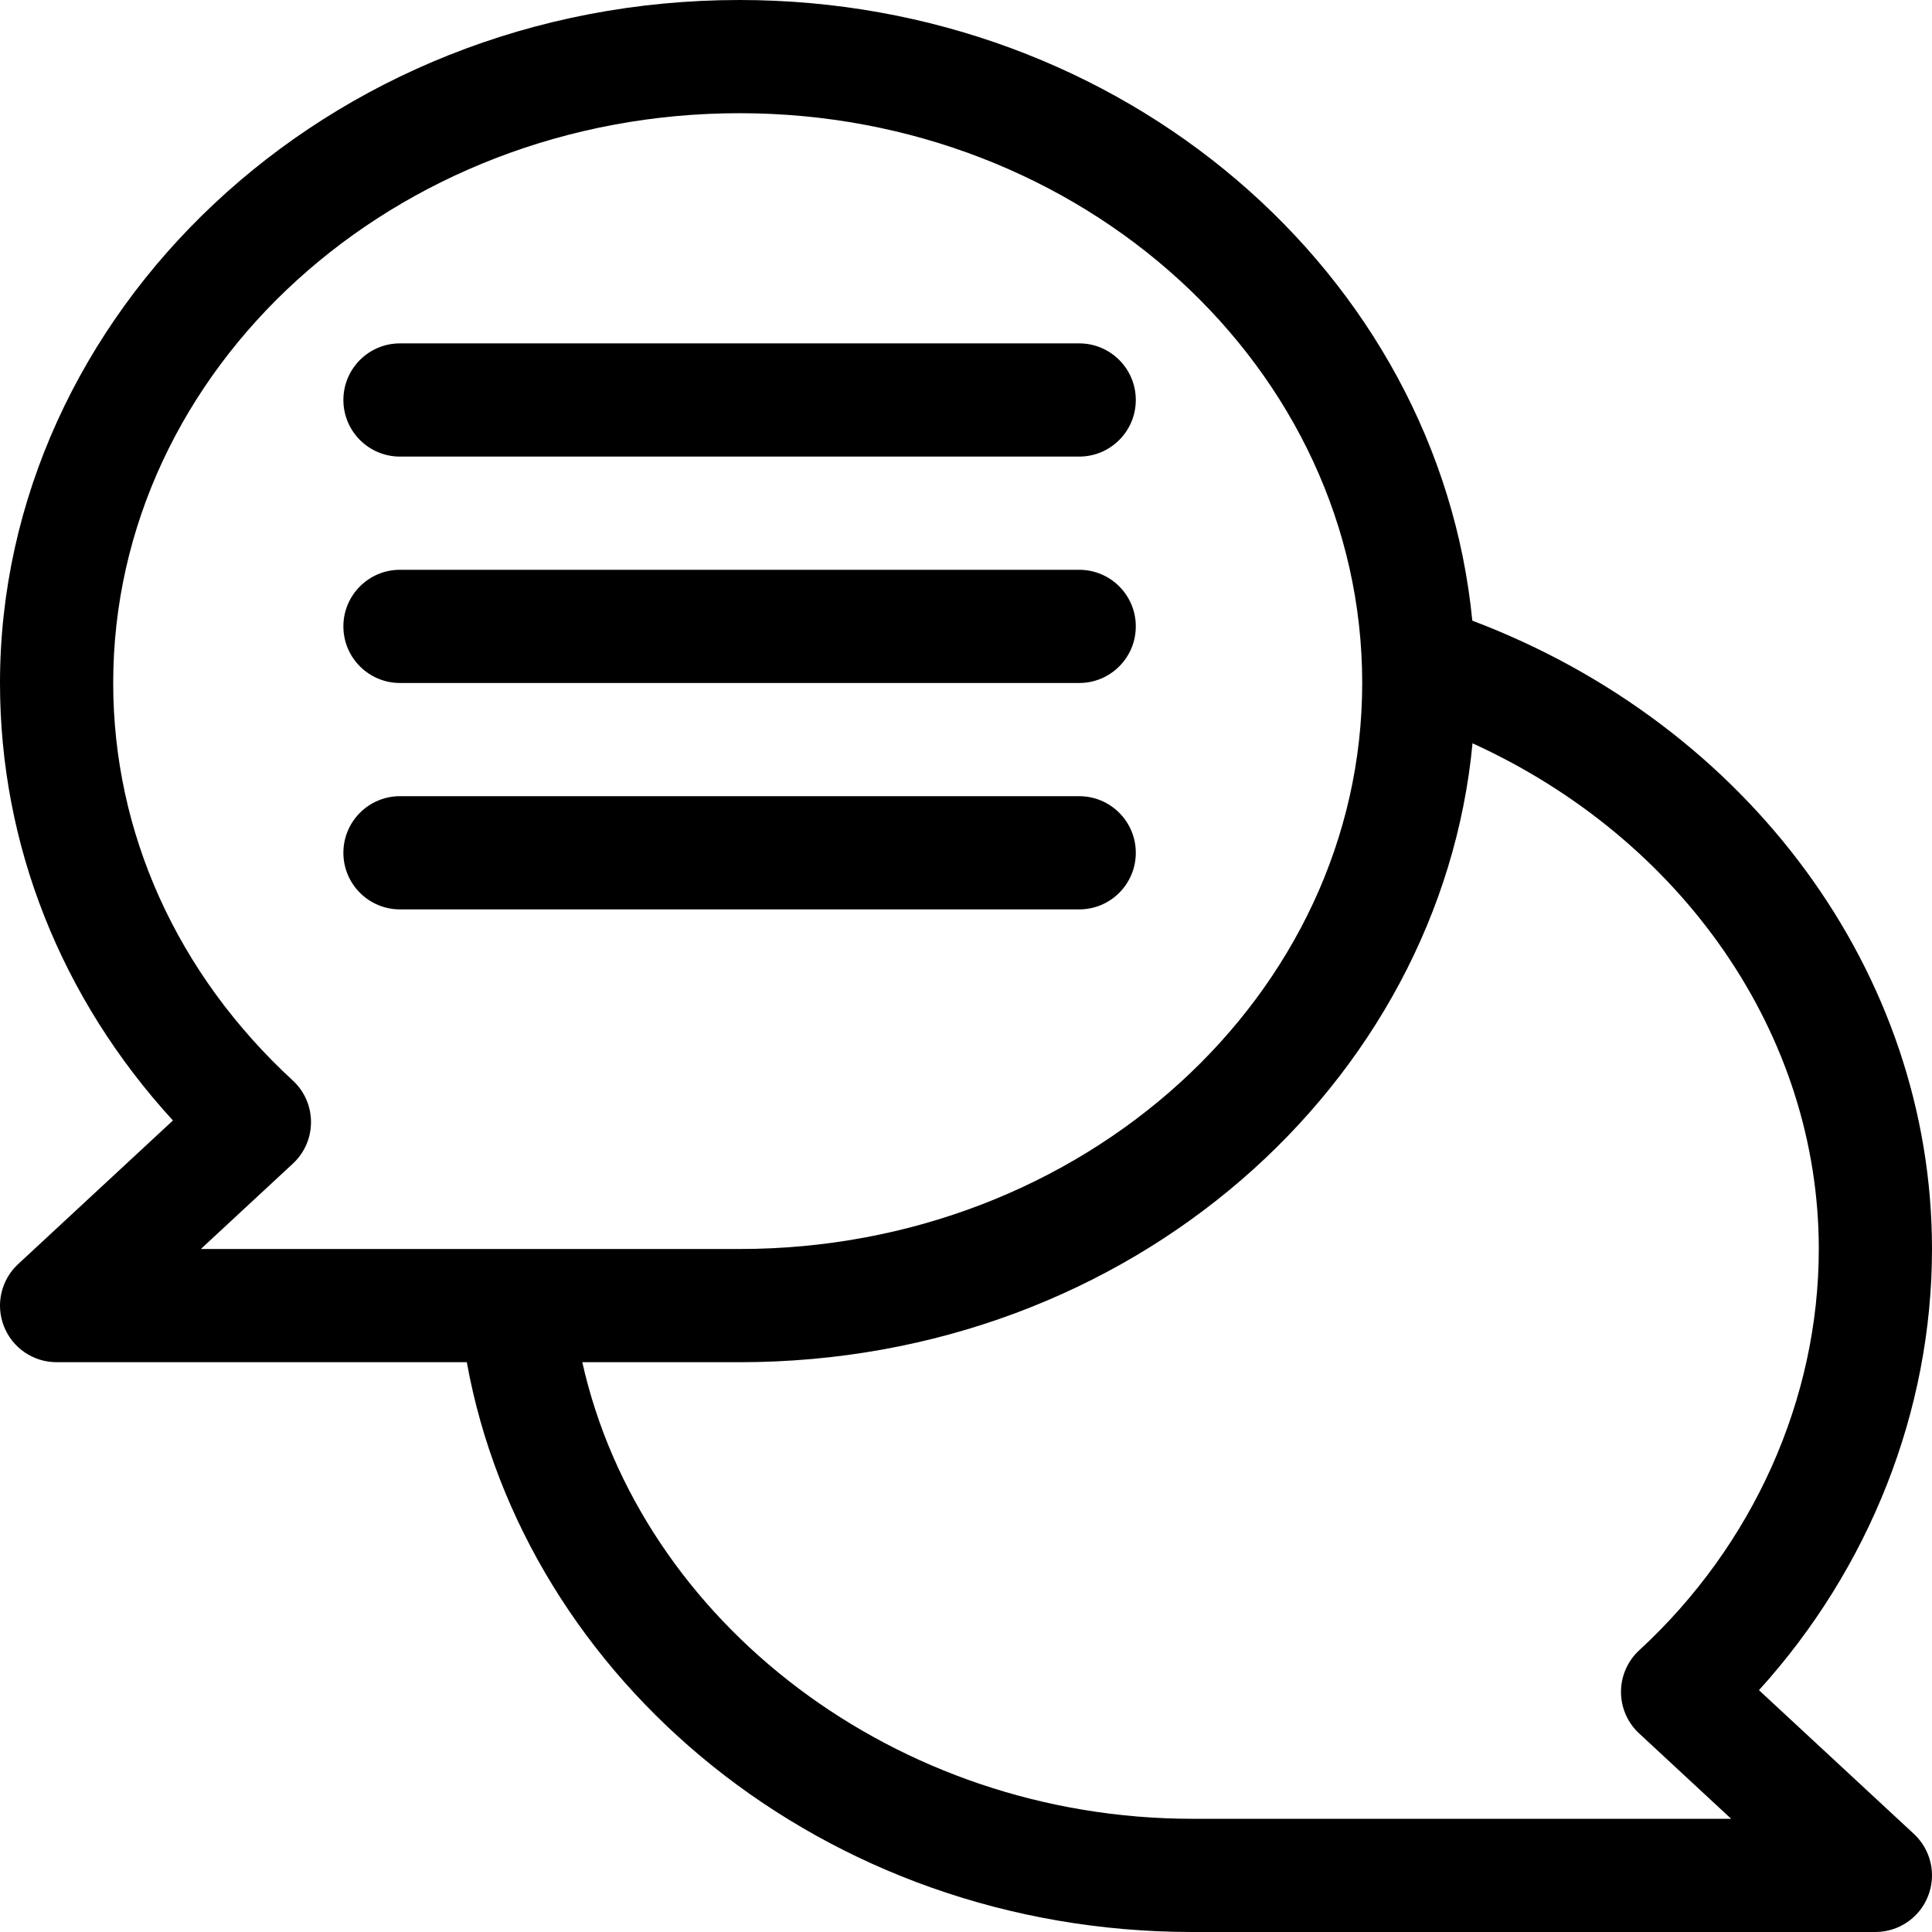
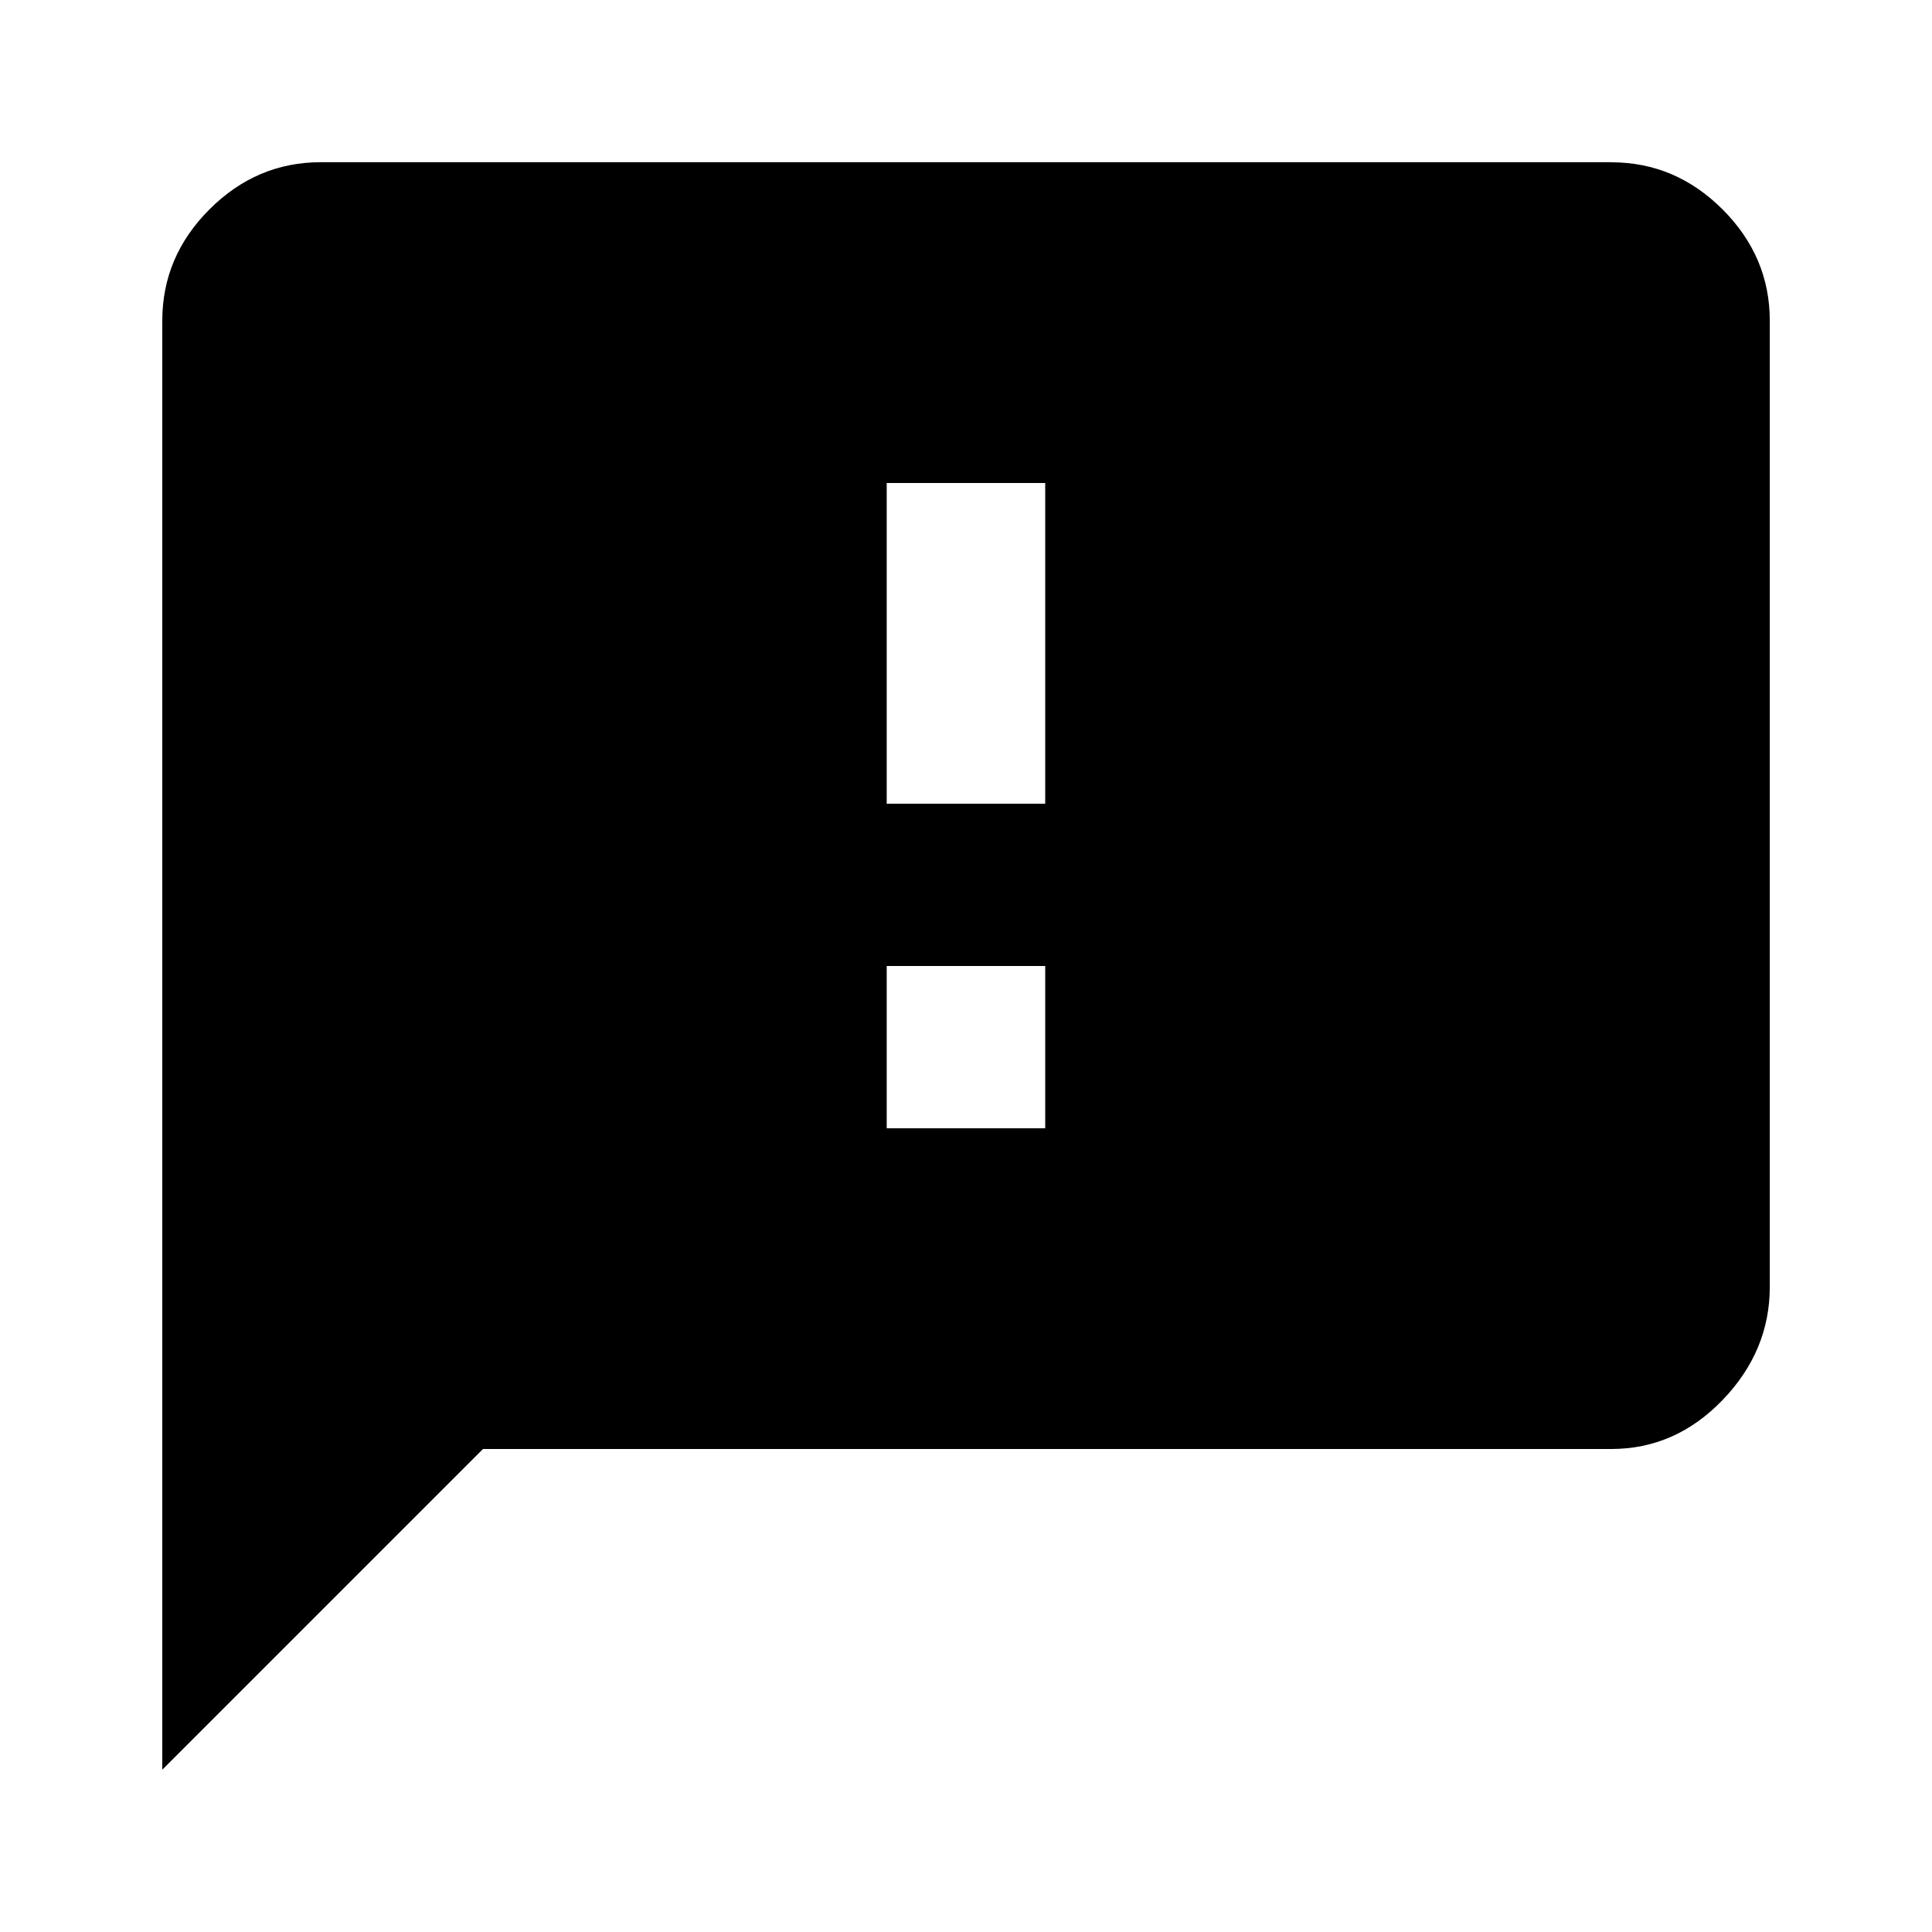
- <svg xmlns="http://www.w3.org/2000/svg" version="1.1" id="Capa_1" x="0px" y="0px" viewBox="0 0 512.001 512.001" style="enable-background:new 0 0 512.001 512.001;" xml:space="preserve" width="512" height="512">
-   <g>
-     <path d="M466.144,447.914C495.456,415.602,512,373.808,512,331c0-73.034-48.543-138.788-121.821-166.519   C381.16,72.391,297.524,0,196,0C86.084,0,0,83.604,0,181c0,42.916,16.16,83.531,45.827,115.941L4.799,335.004   c-4.523,4.196-6.016,10.733-3.762,16.476C3.29,357.223,8.831,361,15,361h108.705c15.29,84.316,94.638,151,192.295,151h181   c6.17,0,11.71-3.777,13.963-9.52c2.254-5.743,0.762-12.28-3.762-16.476L466.144,447.914z M77.584,286.337   C46.9,258.069,30,220.659,30,181c0-83.262,74.467-151,166-151c90.981,0,165,67.738,165,151c0,82.71-74.019,150-165,150   c-5.277,0-142.653,0-142.775,0l24.397-22.634C84.03,302.422,84.019,292.265,77.584,286.337z M316,482   c-78.448,0-146.228-51.956-161.685-121H196c104.091,0,185.736-74.141,194.234-164.018C445.854,222.326,482,274.089,482,331   c0,39.72-17.344,78.478-47.584,106.337c-3.076,2.834-4.829,6.823-4.837,11.006c-0.007,4.183,1.732,8.178,4.799,11.023L458.776,482   H316z" />
-     <path d="M106,121h180c8.284,0,15-6.716,15-15s-6.716-15-15-15H106c-8.284,0-15,6.716-15,15S97.716,121,106,121z" />
-     <path d="M106,181h180c8.284,0,15-6.716,15-15s-6.716-15-15-15H106c-8.284,0-15,6.716-15,15S97.716,181,106,181z" />
-     <path d="M106,241h180c8.284,0,15-6.716,15-15s-6.716-15-15-15H106c-8.284,0-15,6.716-15,15S97.716,241,106,241z" />
-   </g>
+ <svg xmlns="http://www.w3.org/2000/svg" class="icon" width="200px" height="200.00px" viewBox="0 0 1024 1024" version="1.1">
+   <path d="M553.984 425.984l0-169.984-84.011 0 0 169.984 84.011 0zM553.984 598.016l0-86.016-84.011 0 0 86.016 84.011 0zM854.016 86.016q34.005 0 59.008 25.003t25.003 59.008l0 512q0 34.005-25.003 59.989t-59.008 25.984l-598.016 0-169.984 169.984 0-768q0-34.005 25.003-59.008t59.008-25.003l683.989 0z" />
</svg>
